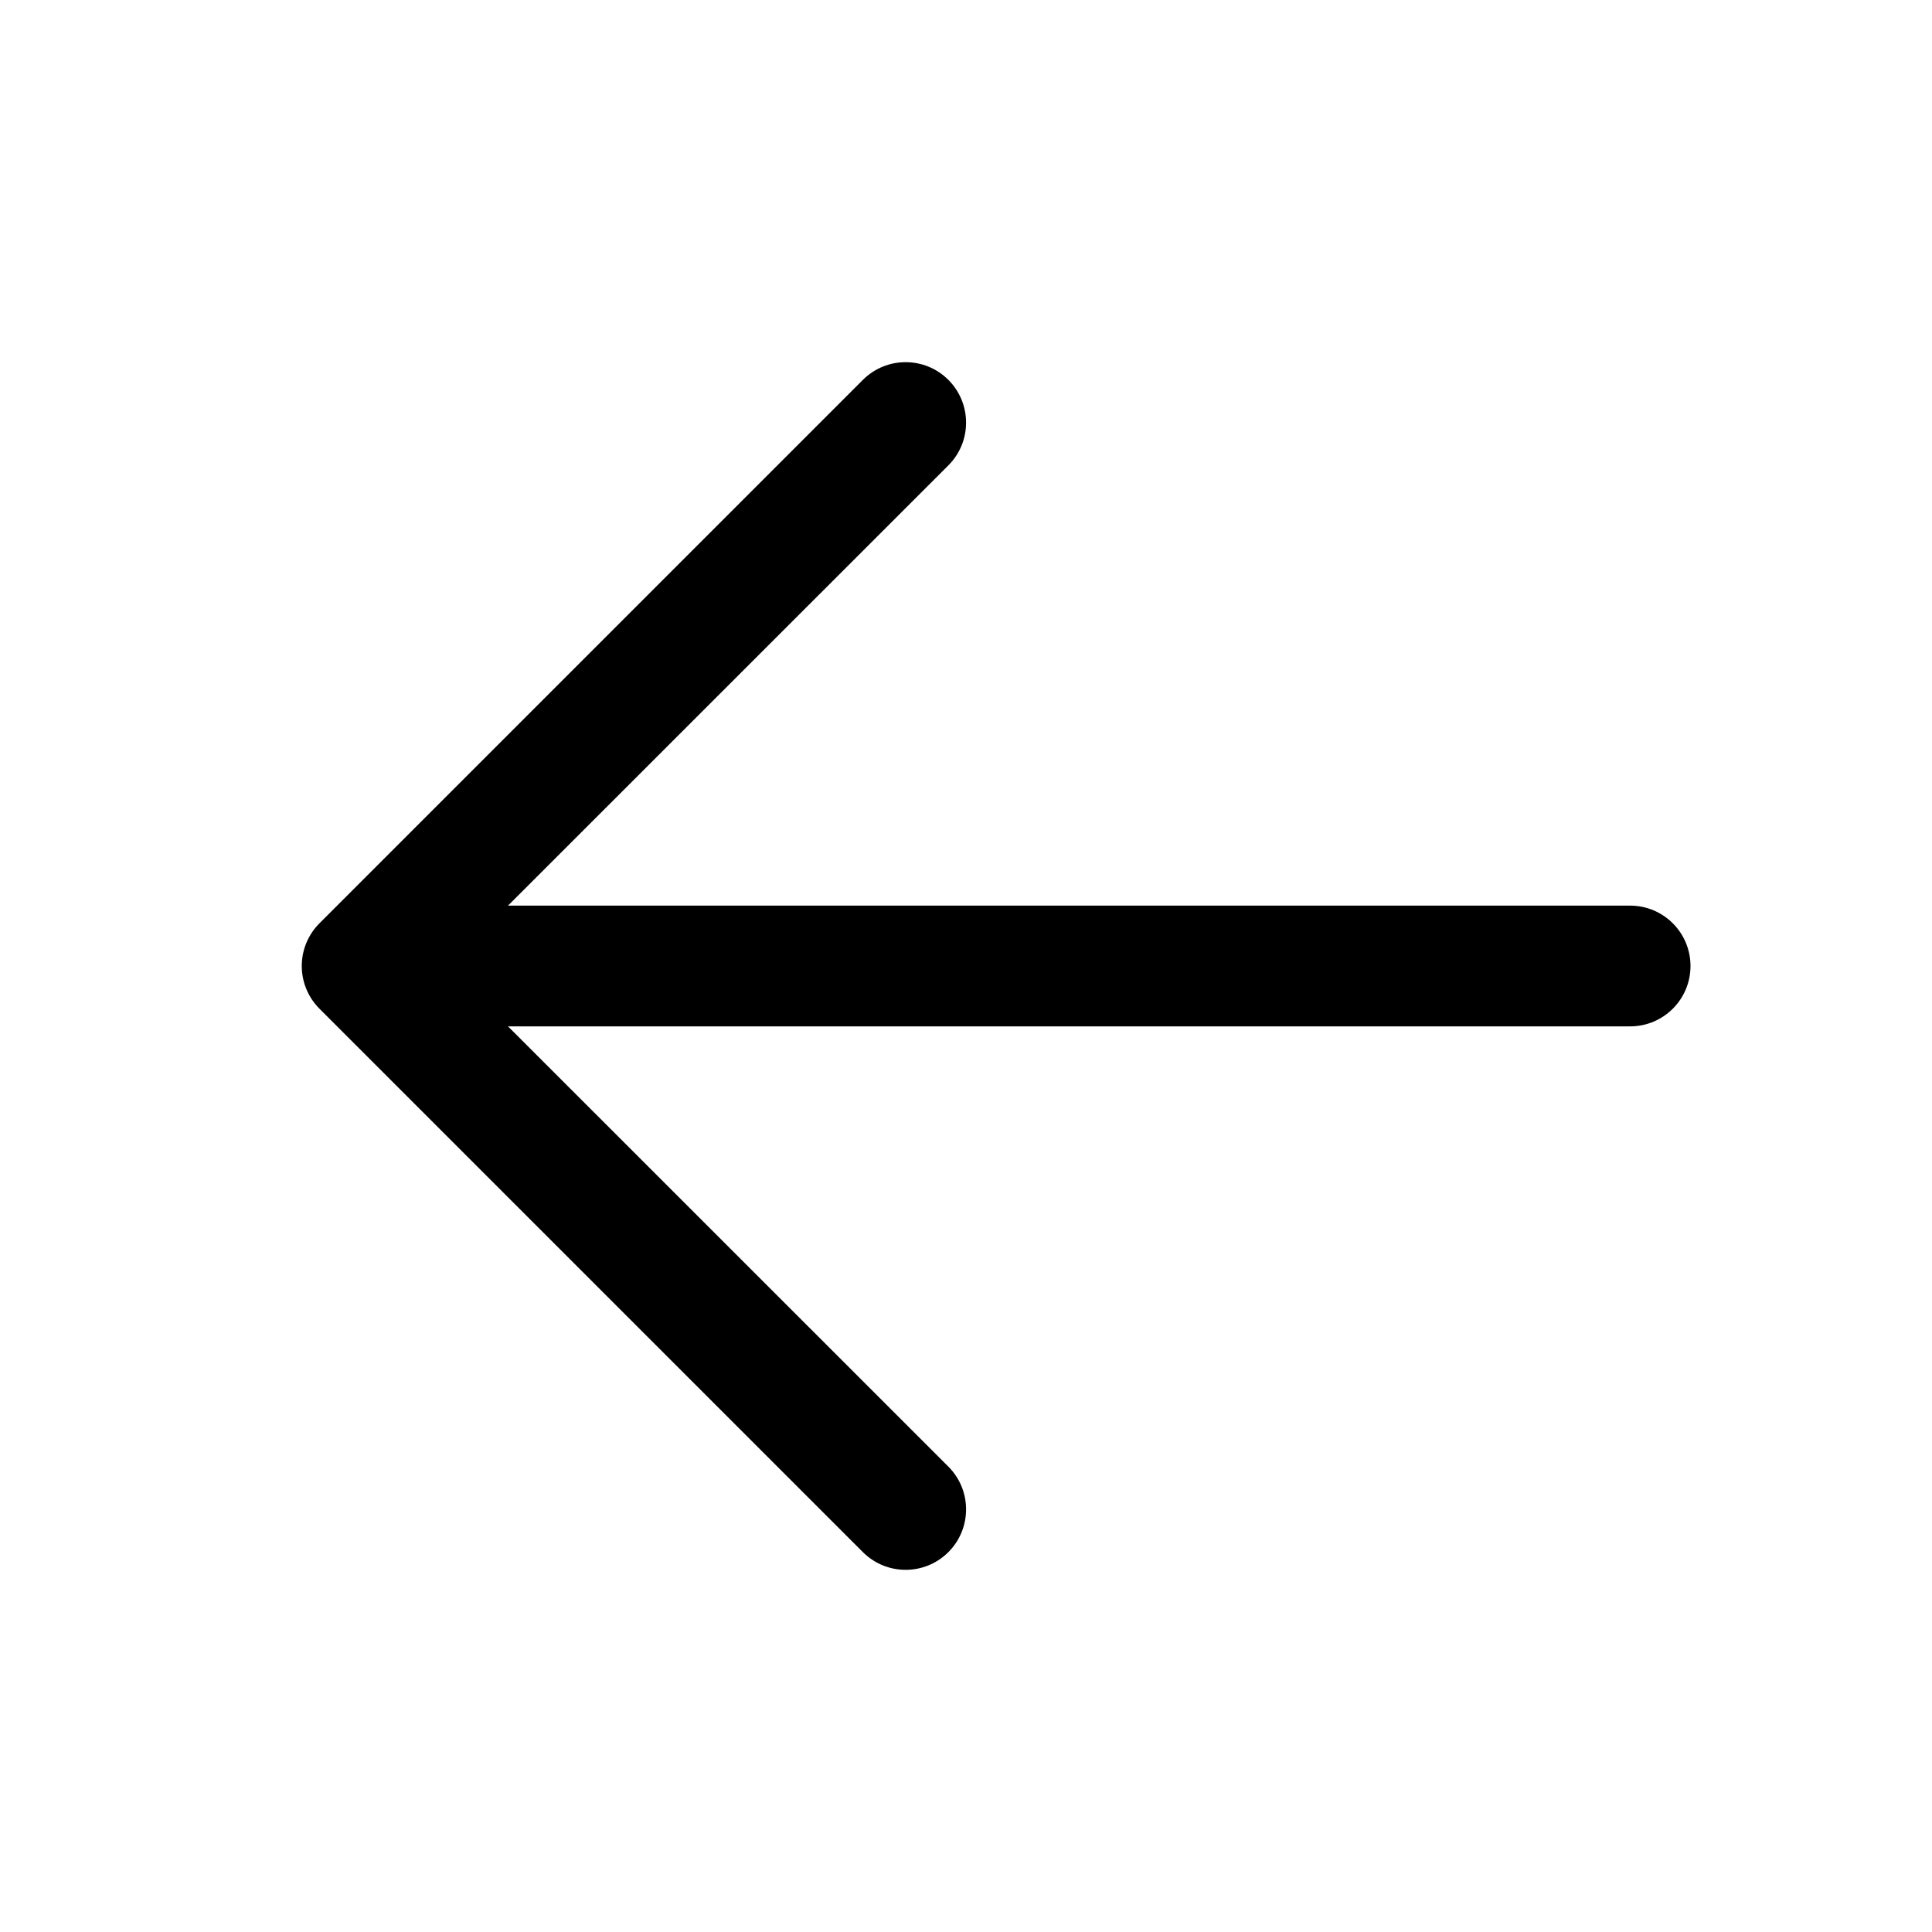
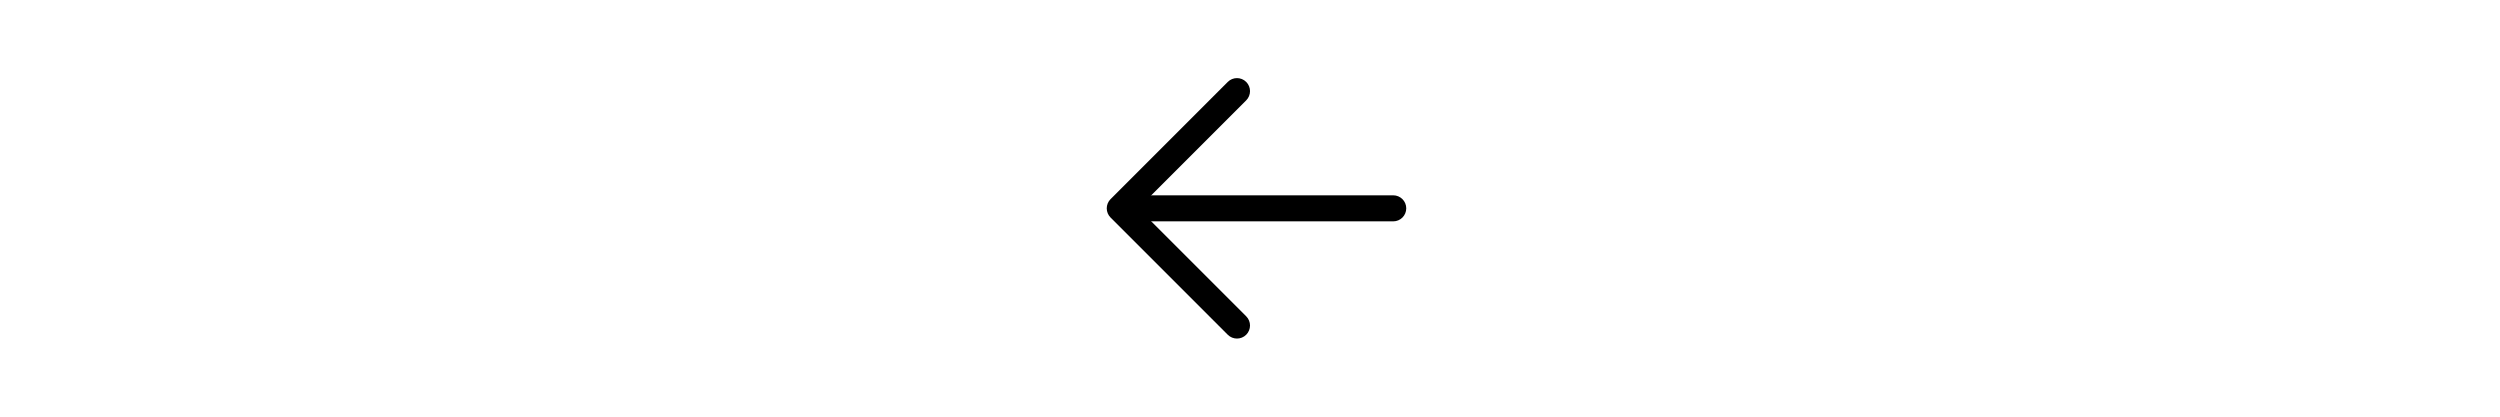
- <svg xmlns="http://www.w3.org/2000/svg" width="30px" height="30px" viewBox="0 0 1024 1024">
+ <svg xmlns="http://www.w3.org/2000/svg" width="30px" height="5px" viewBox="0 0 1024 1024">
  <path fill="#000000" d="M224 480h640a32 32 0 1 1 0 64H224a32 32 0 0 1 0-64z" />
  <path fill="#000000" d="m237.248 512 265.408 265.344a32 32 0 0 1-45.312 45.312l-288-288a32 32 0 0 1 0-45.312l288-288a32 32 0 1 1 45.312 45.312L237.248 512z" />
</svg>
